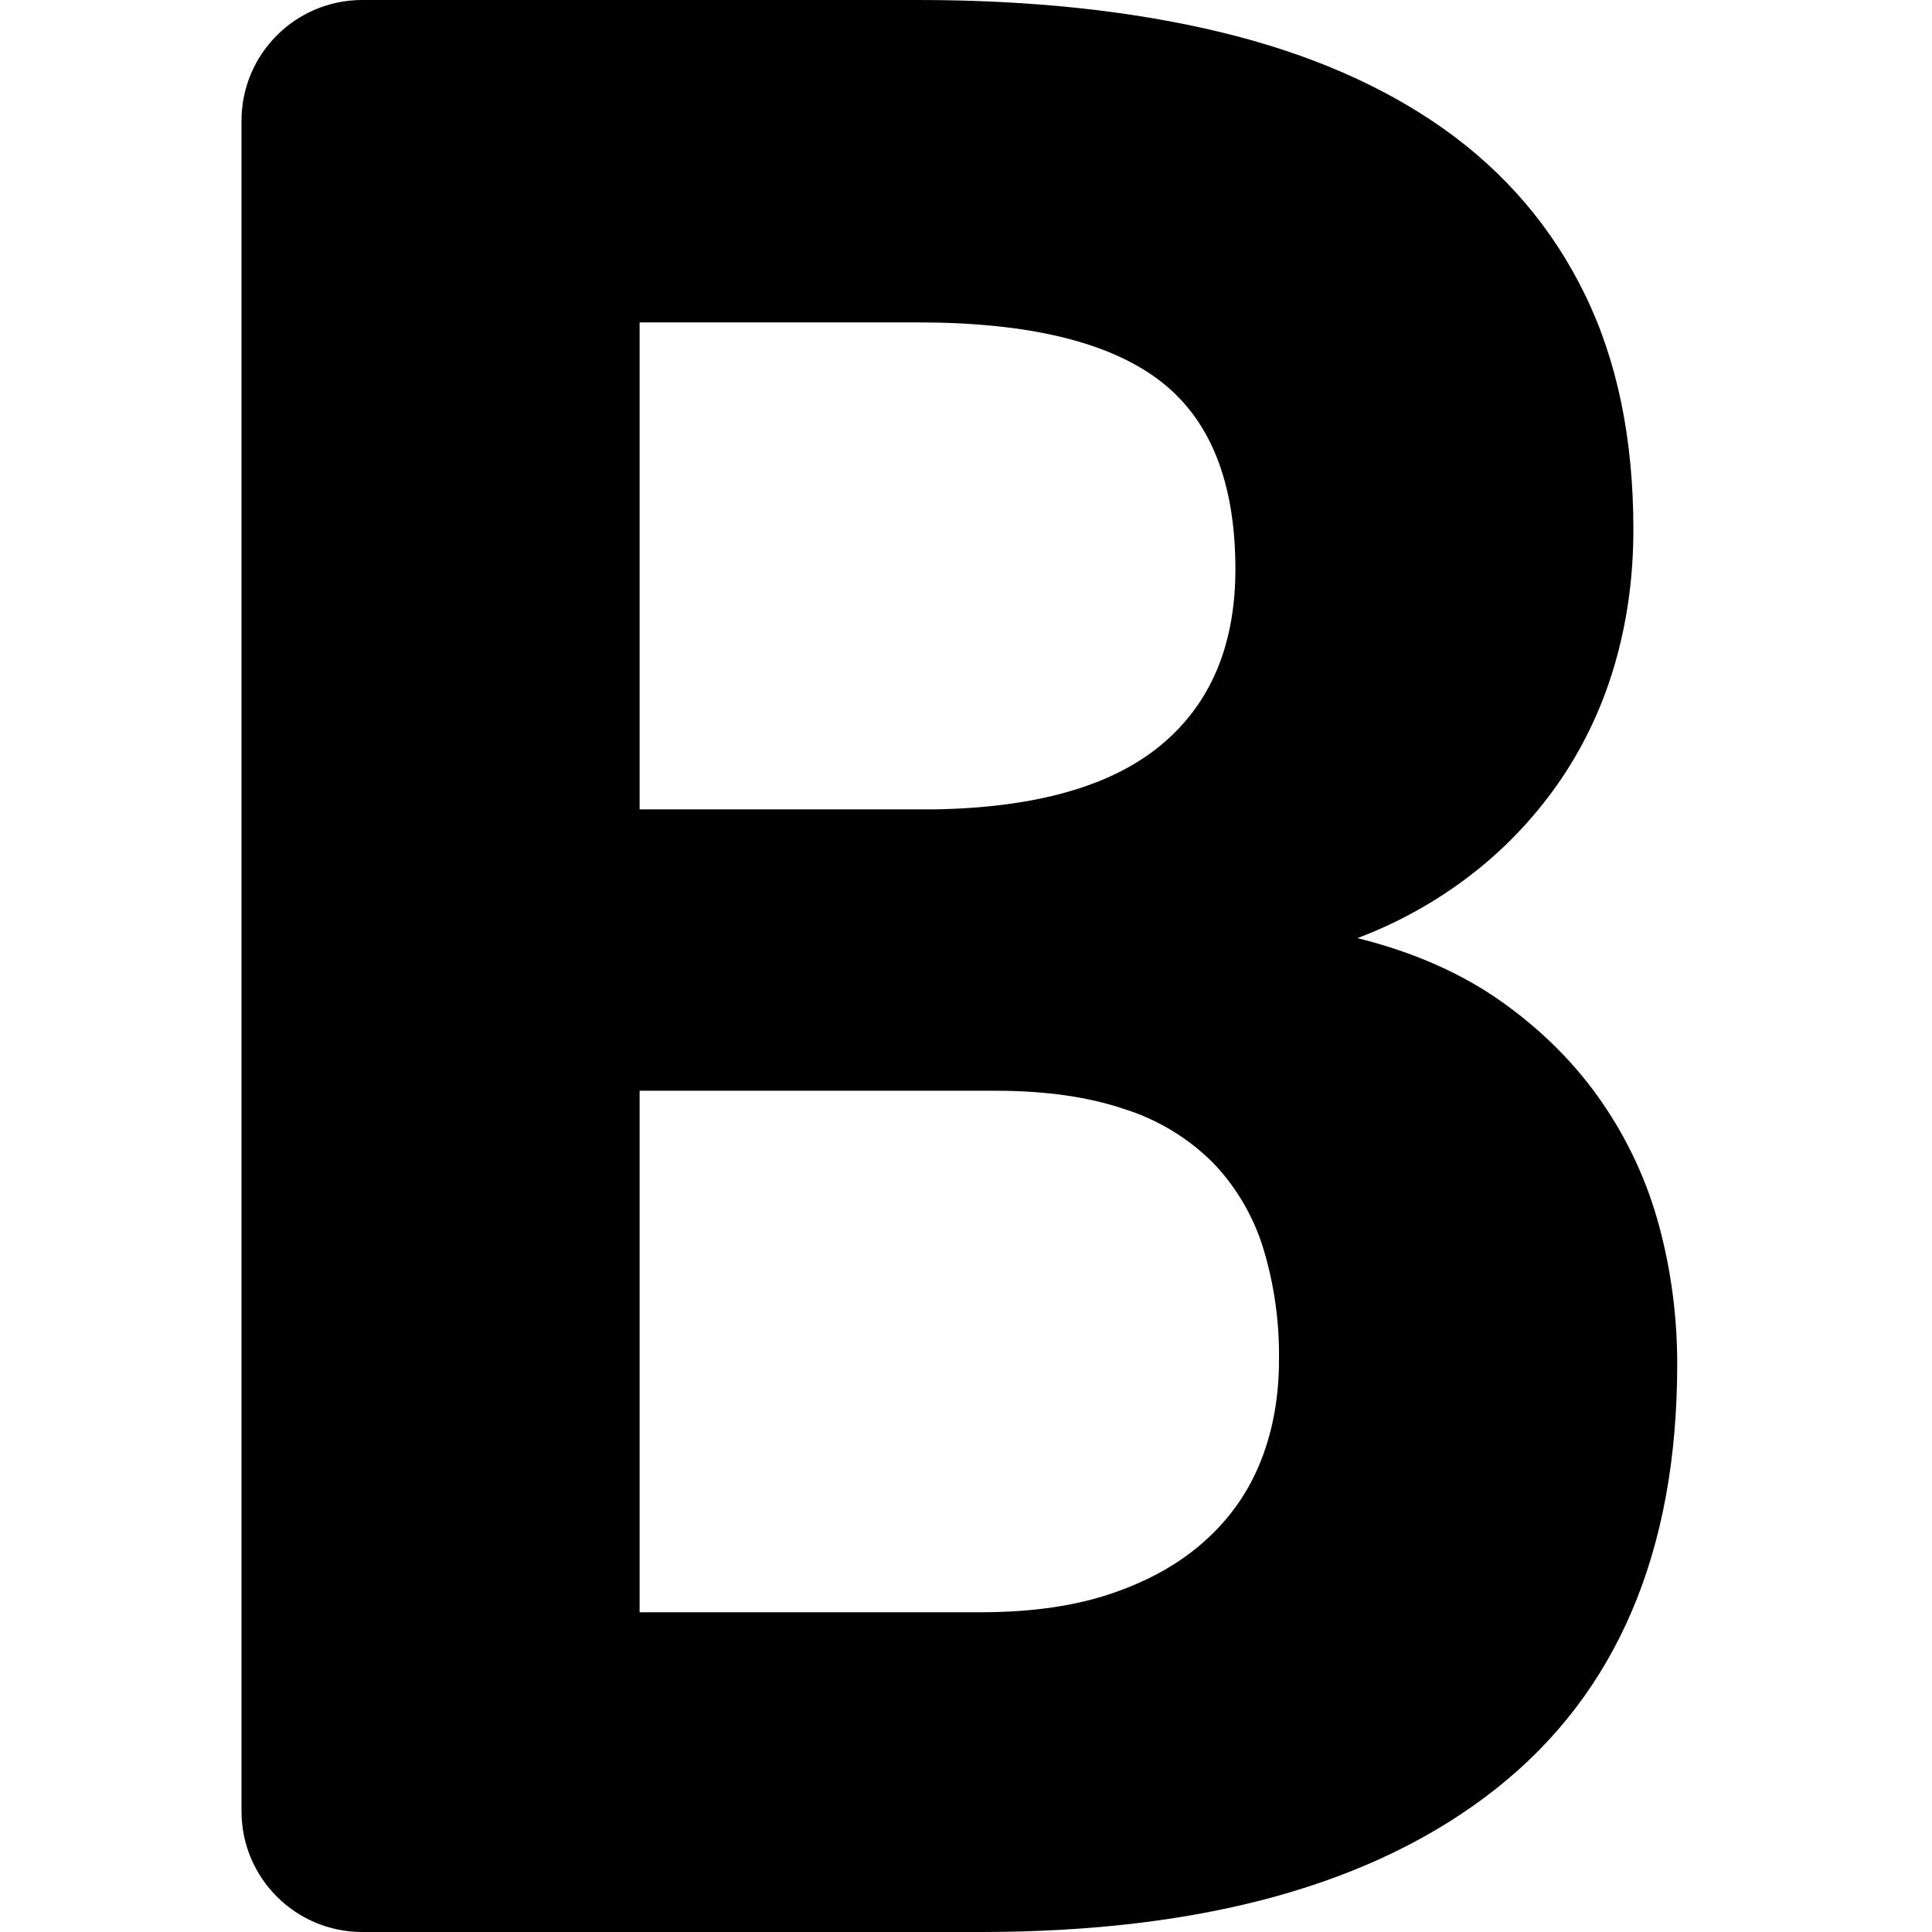
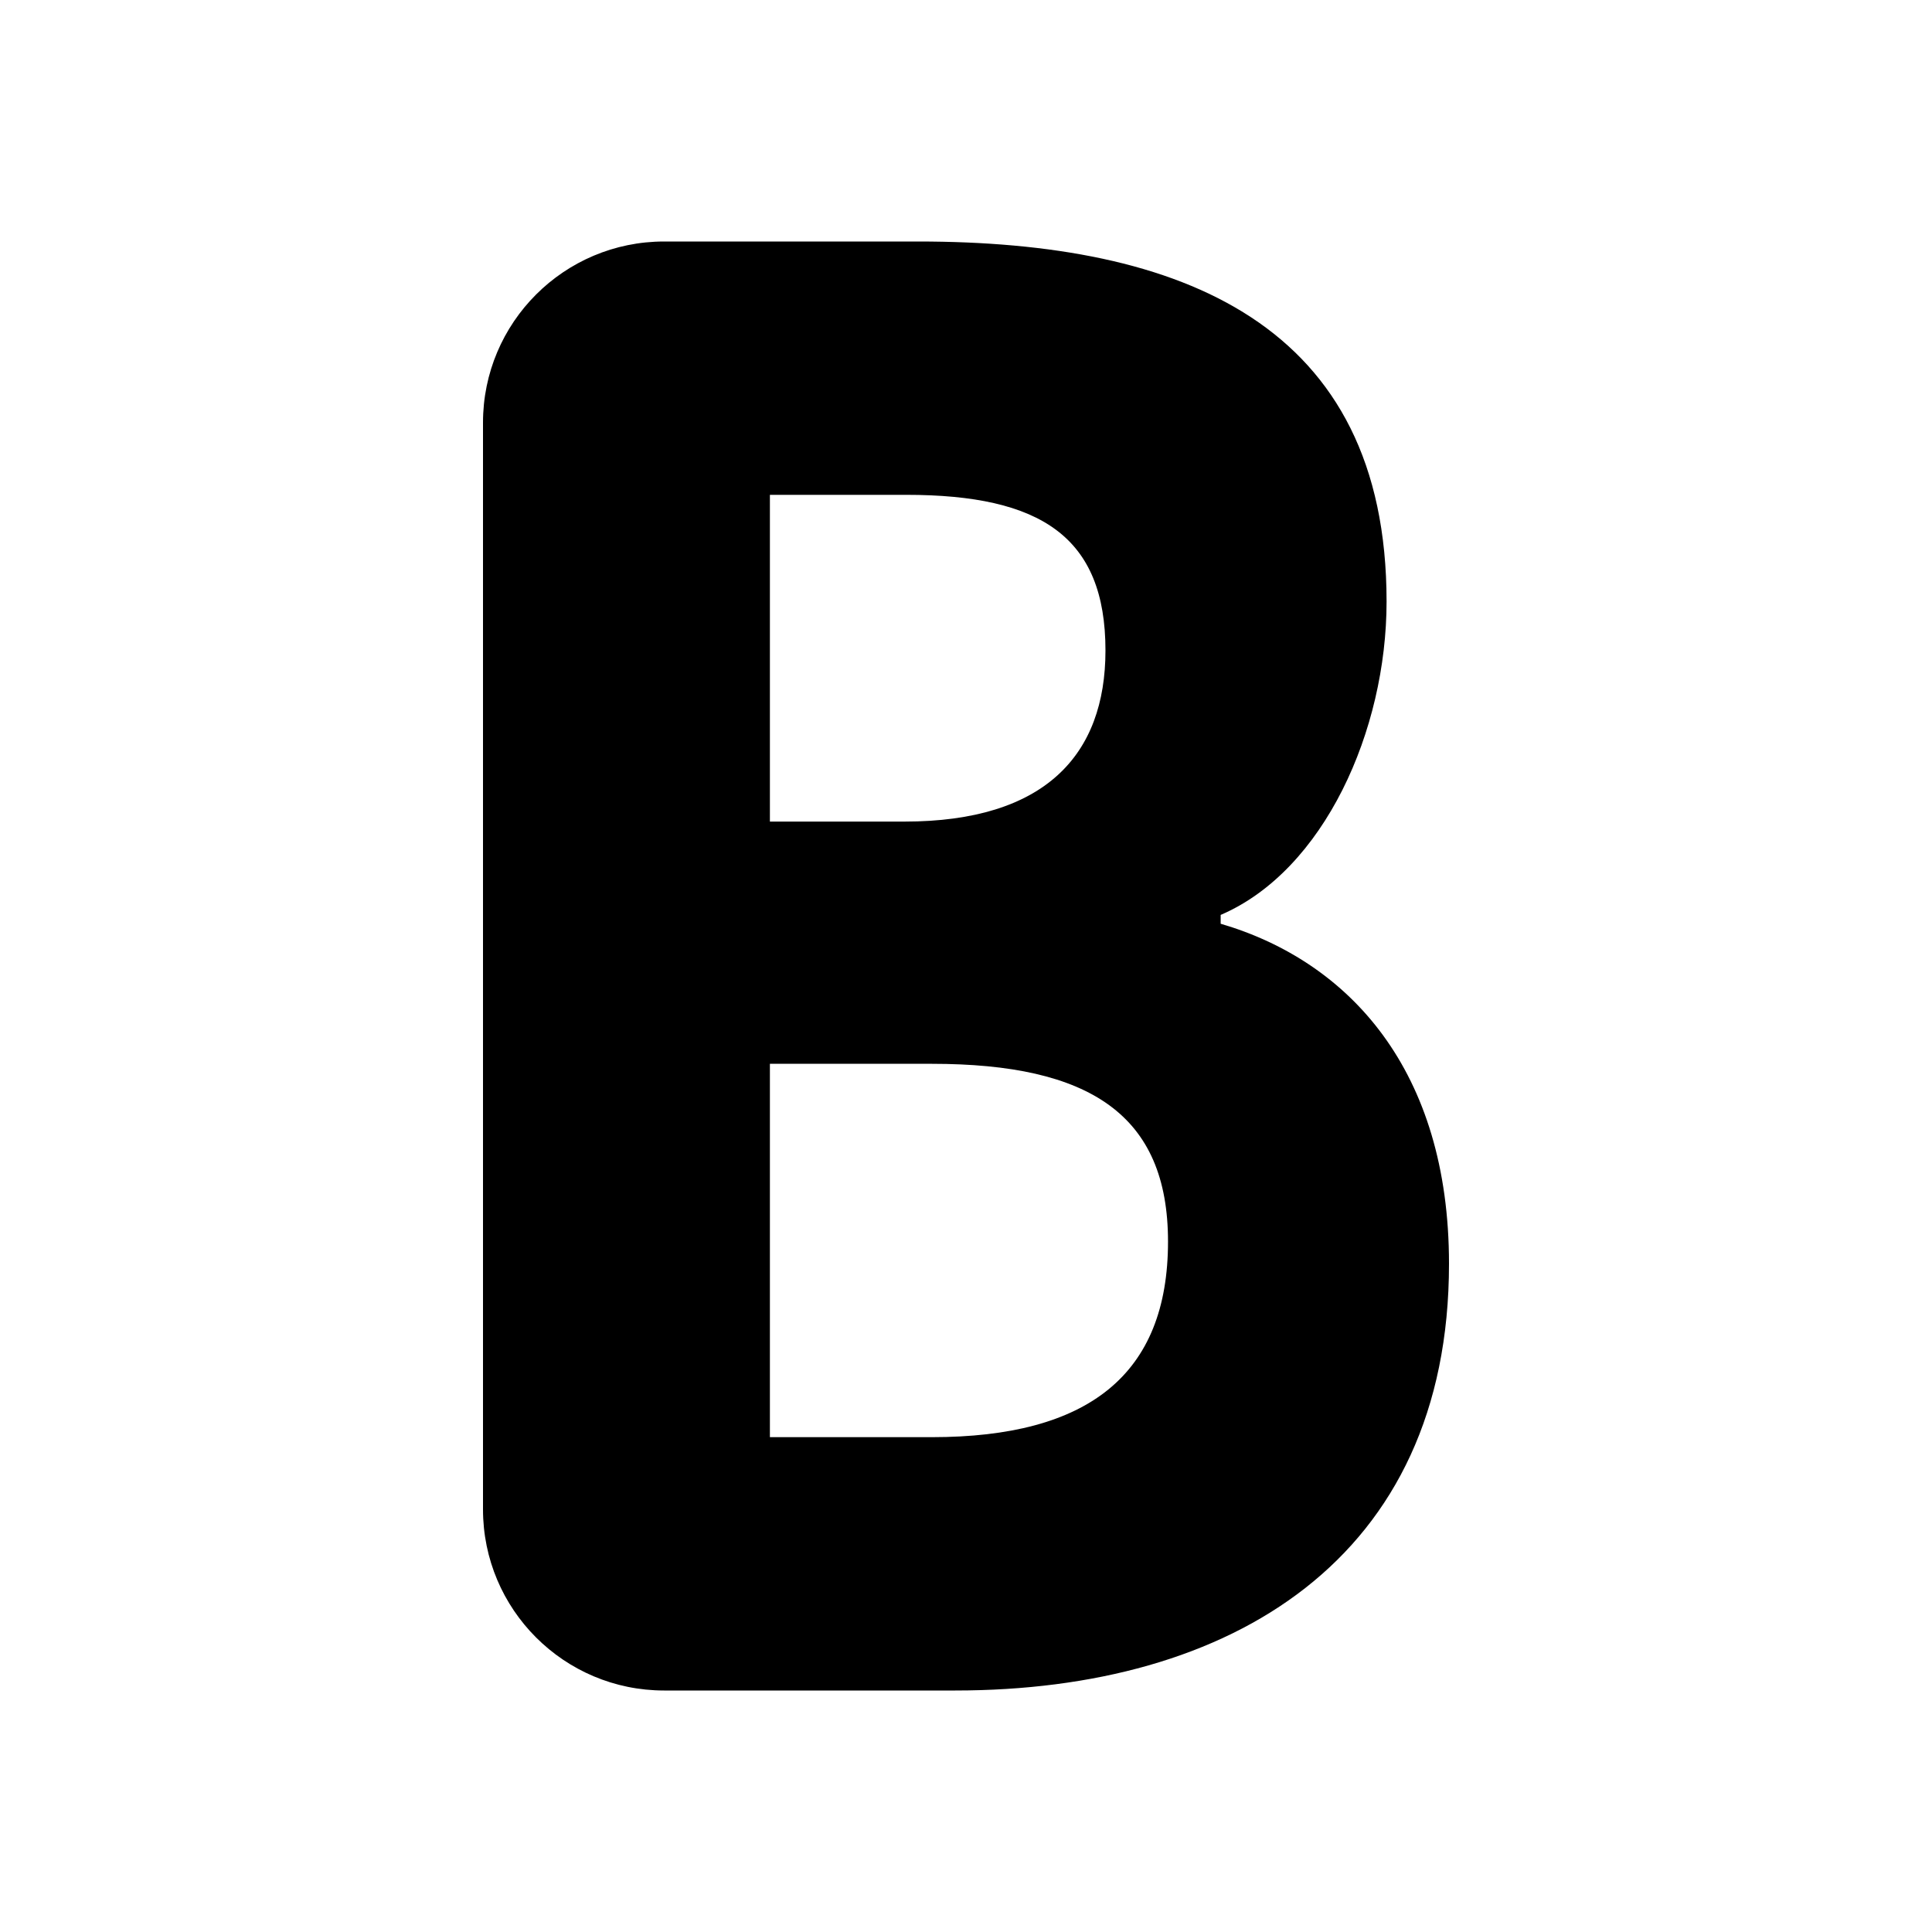
<svg xmlns="http://www.w3.org/2000/svg" width="16" height="16" viewBox="0 0 16 16">
-   <path fill-rule="evenodd" d="M2 15V1a1 1 0 0 1 1-1h4.604c.93 0 1.762.088 2.495.264.733.176 1.353.445 1.863.807.509.363.897.82 1.164 1.369.268.549.401 1.197.401 1.945 0 .366-.045.718-.137 1.055-.091.337-.23.652-.417.945a3.453 3.453 0 0 1-.71.796 3.645 3.645 0 0 1-1.021.588c.469.117.87.295 1.203.533.333.238.608.515.824.83.216.315.374.657.473 1.027.099.37.148.75.148 1.138 0 1.553-.5 2.725-1.5 3.516-1 .791-2.423 1.187-4.27 1.187H3a1 1 0 0 1-1-1zm3.297-5.967v4.319H8.12c.425 0 .791-.053 1.099-.16.307-.106.564-.252.769-.44.205-.186.357-.406.456-.659.099-.252.148-.529.148-.83a3.04 3.04 0 0 0-.131-.928 1.78 1.78 0 0 0-.413-.703 1.8 1.8 0 0 0-.73-.445c-.3-.103-.66-.154-1.077-.154H5.297zm0-2.33h2.44c.842-.014 1.468-.192 1.878-.533.41-.34.616-.826.616-1.456 0-.725-.21-1.247-.632-1.566-.421-.318-1.086-.478-1.995-.478H5.297v4.033z" />
+   <path fill-rule="evenodd" d="M4 12.5v-9A1.5 1.5 0 0 1 5.5 2h2.104c2.182 0 3.879.681 3.879 2.982 0 1.067-.517 2.227-1.374 2.595v.073C11.176 7.963 12 8.865 12 10.466 12 12.914 10.19 14 7.911 14H5.5A1.5 1.5 0 0 1 4 12.5zm2.376-5.696H7.49c1.164 0 1.665-.552 1.665-1.417 0-.94-.534-1.289-1.649-1.289h-1.13v2.706zm0 5.098h1.341c1.293 0 1.956-.515 1.956-1.62 0-1.049-.647-1.472-1.956-1.472H6.376v3.092z" />
</svg>
